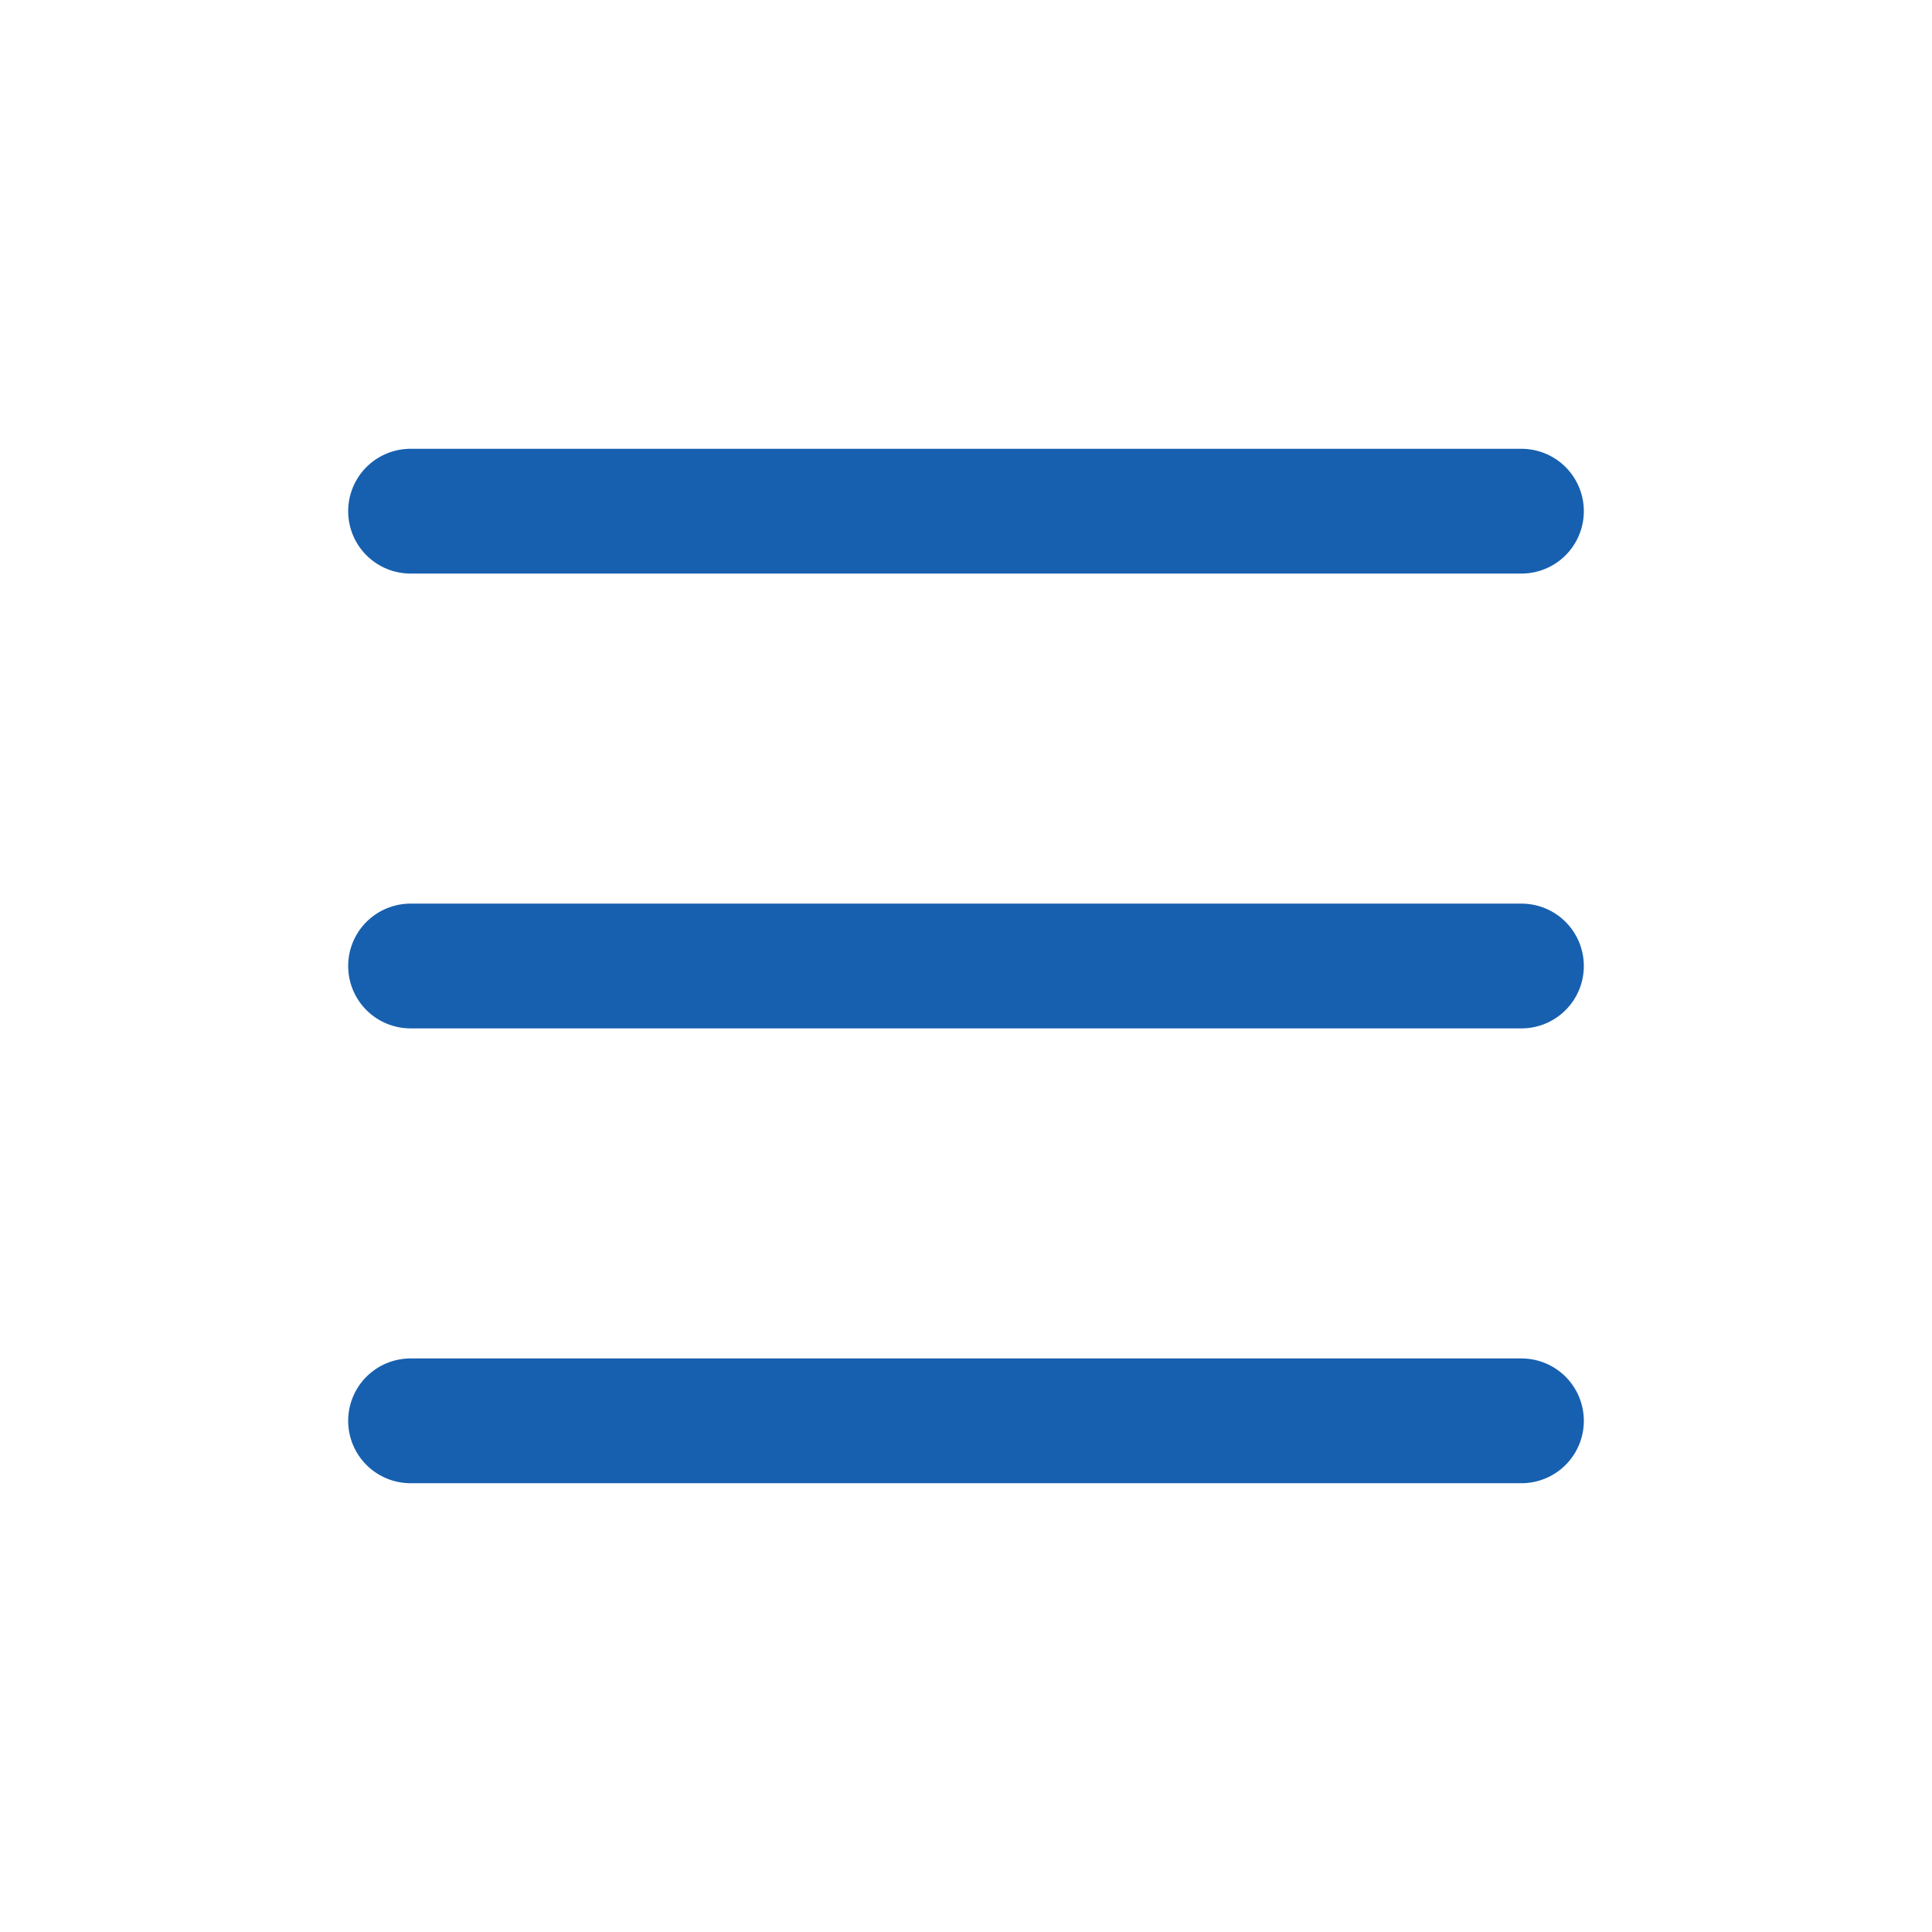
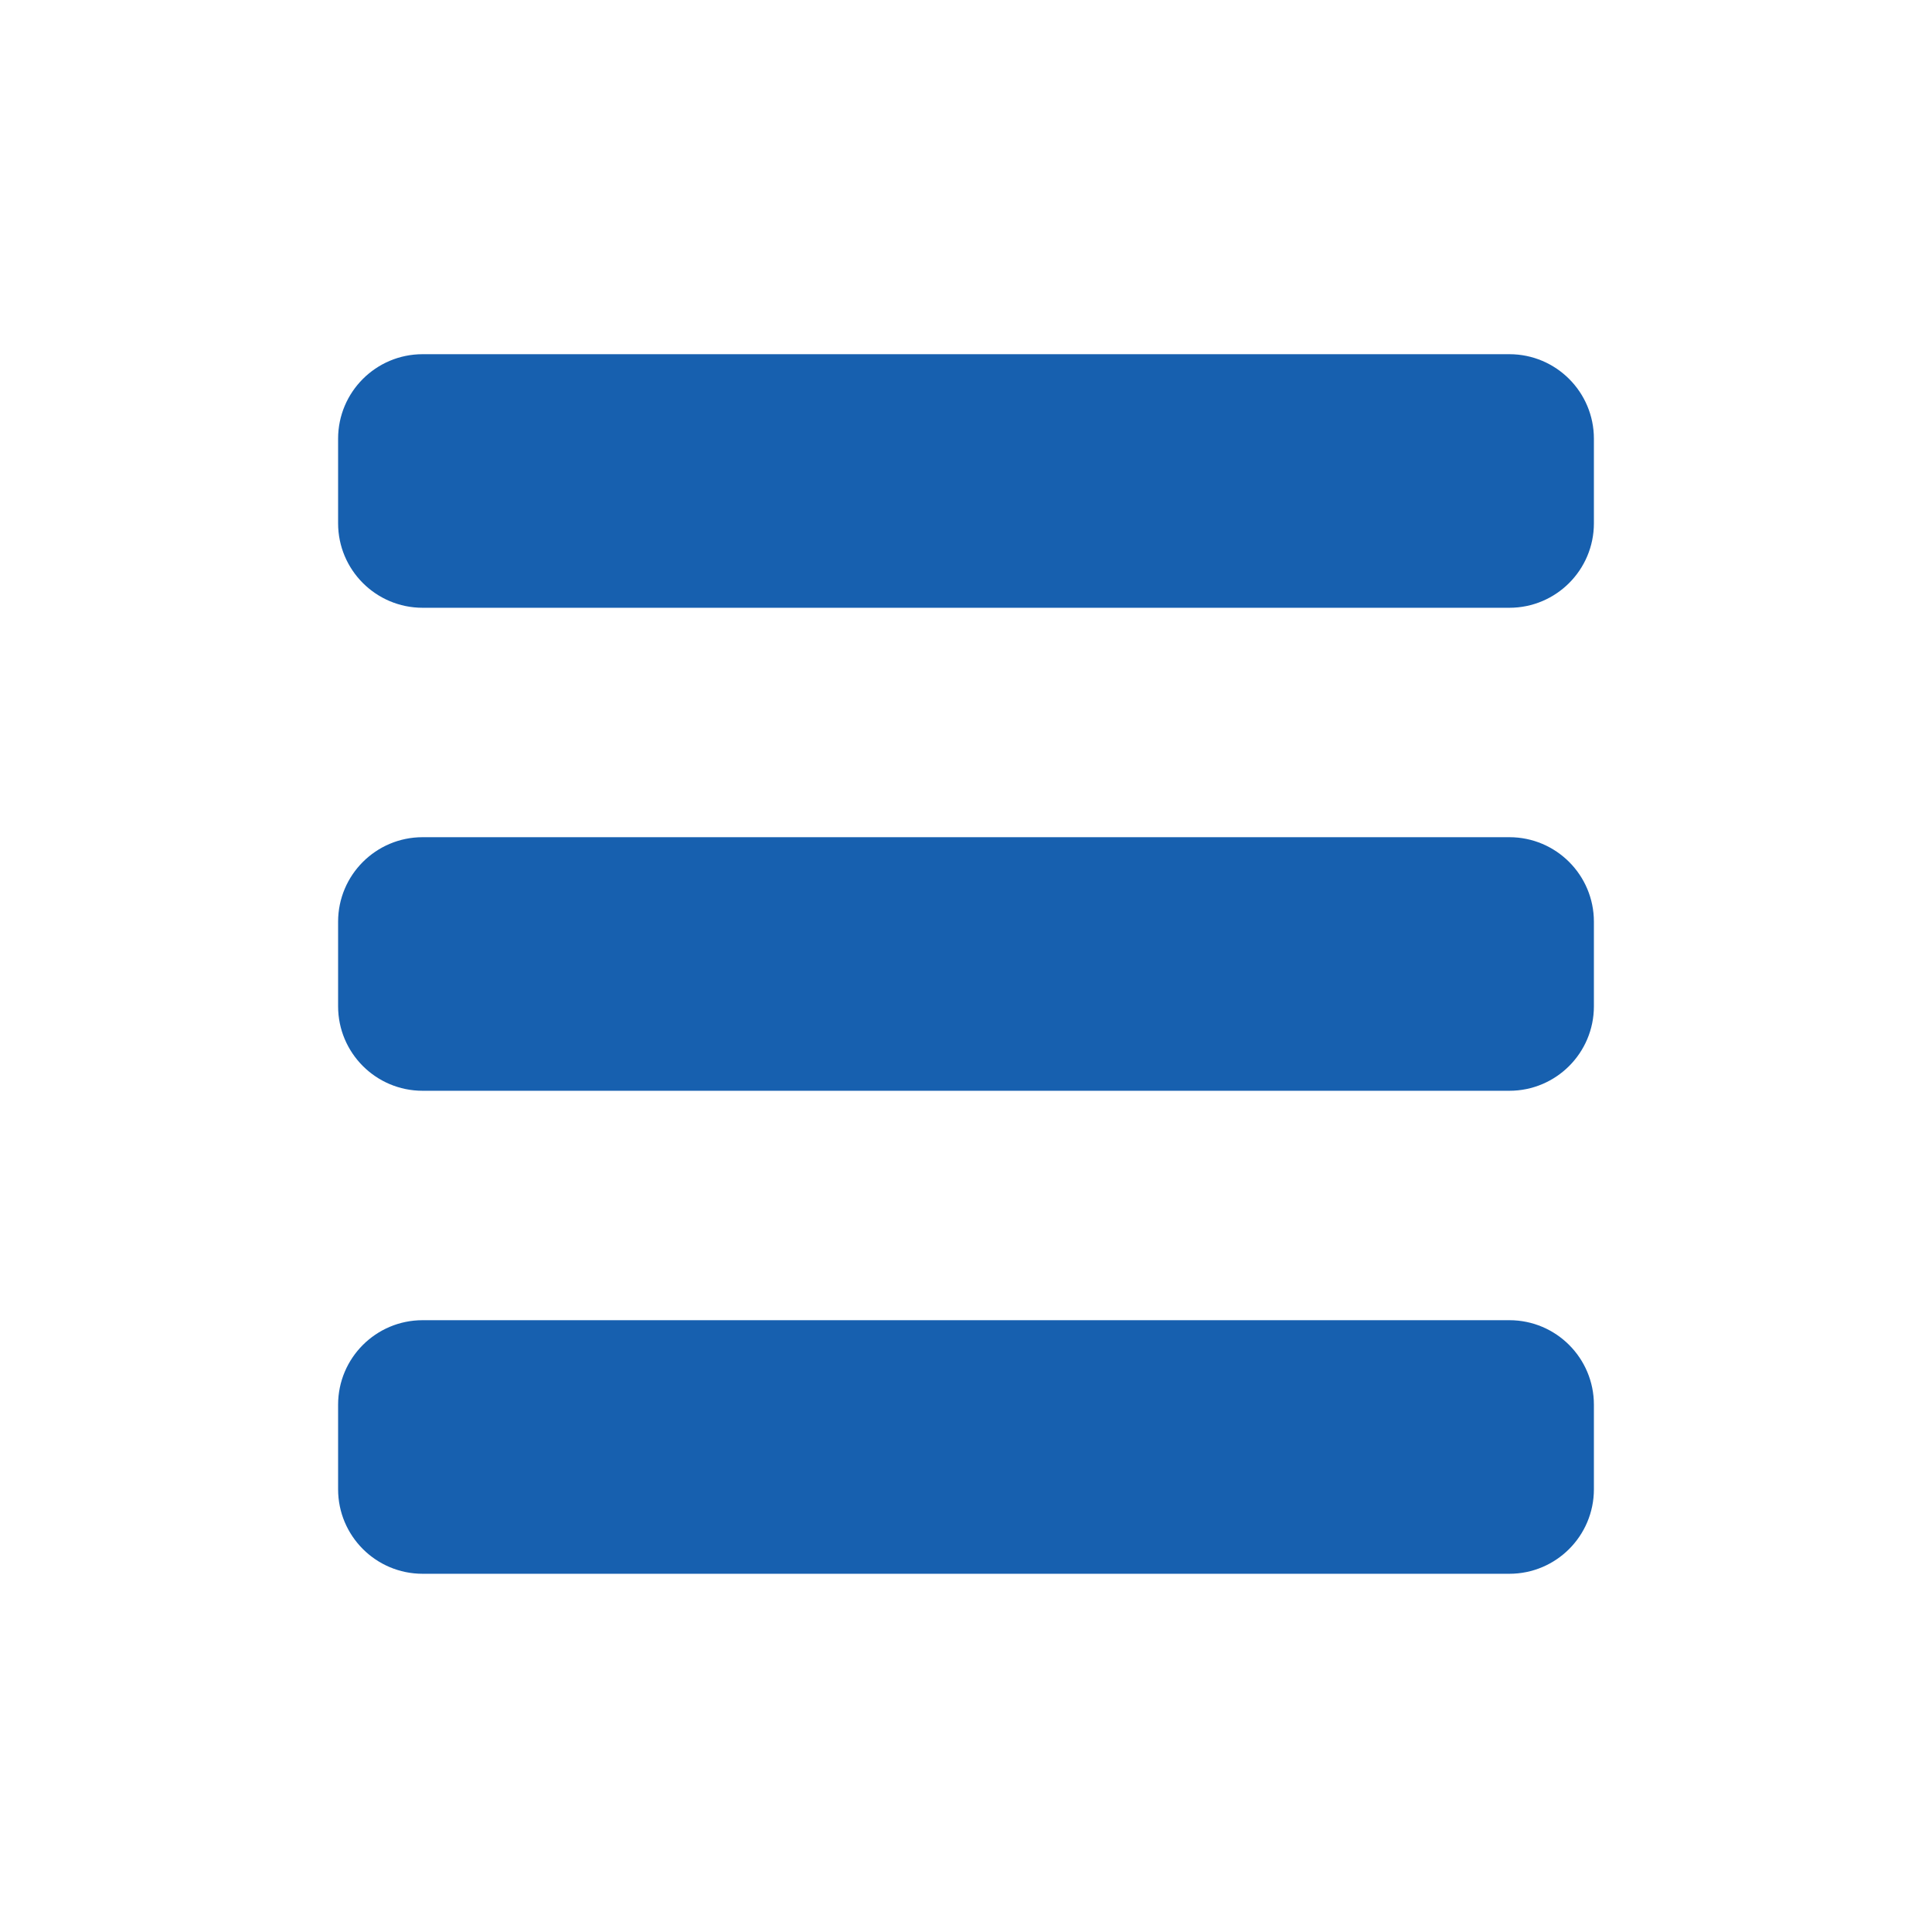
<svg xmlns="http://www.w3.org/2000/svg" width="24" height="24" viewBox="0 0 24 24" fill="none" aria-hidden="true" focusable="false">
-   <g fill="none" stroke="#1760af" stroke-width="1.55" stroke-linecap="round" stroke-linejoin="round">
-     <path d="M5.1 6.35h13.8" />
-     <path d="M5.1 12h13.8" />
-     <path d="M5.1 17.65h13.8" />
+   <g fill="#1760af">
+     <rect x="4.2" y="4.4" width="15.6" height="3.15" rx="1.05" />
+     <rect x="4.2" y="10.4" width="15.6" height="3.15" rx="1.05" />
+     <rect x="4.2" y="16.4" width="15.6" height="3.15" rx="1.05" />
  </g>
</svg>
